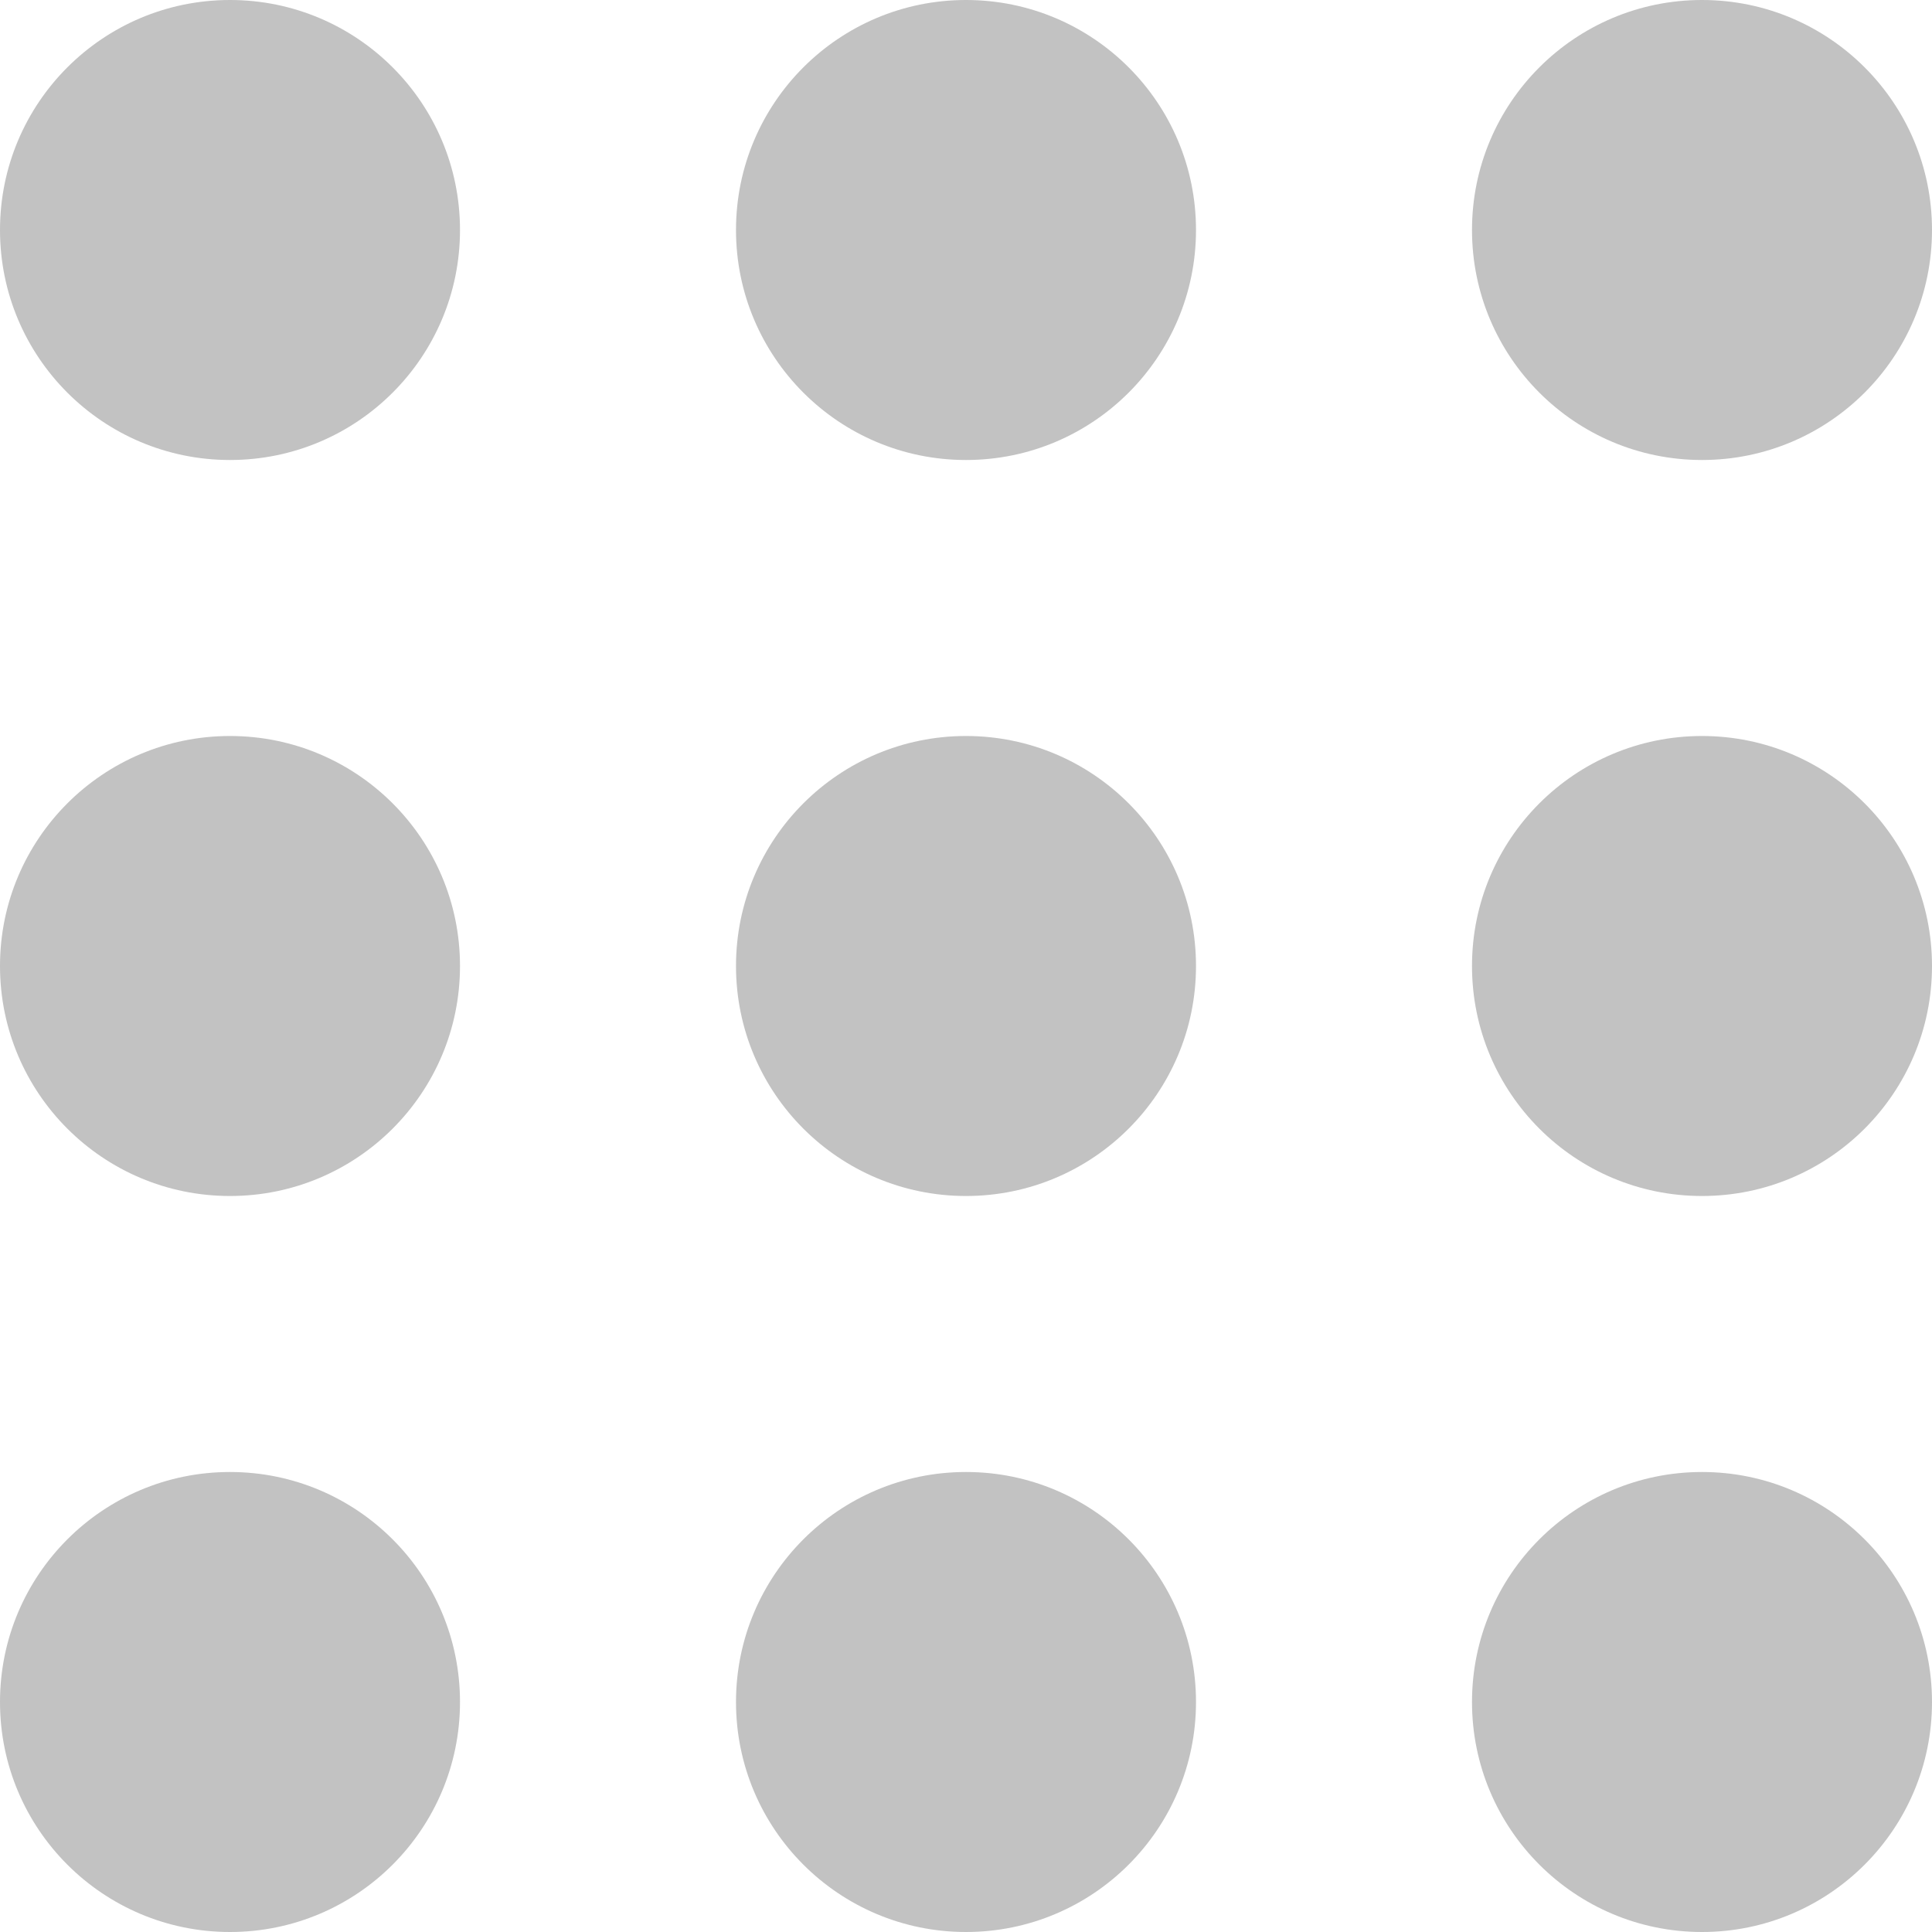
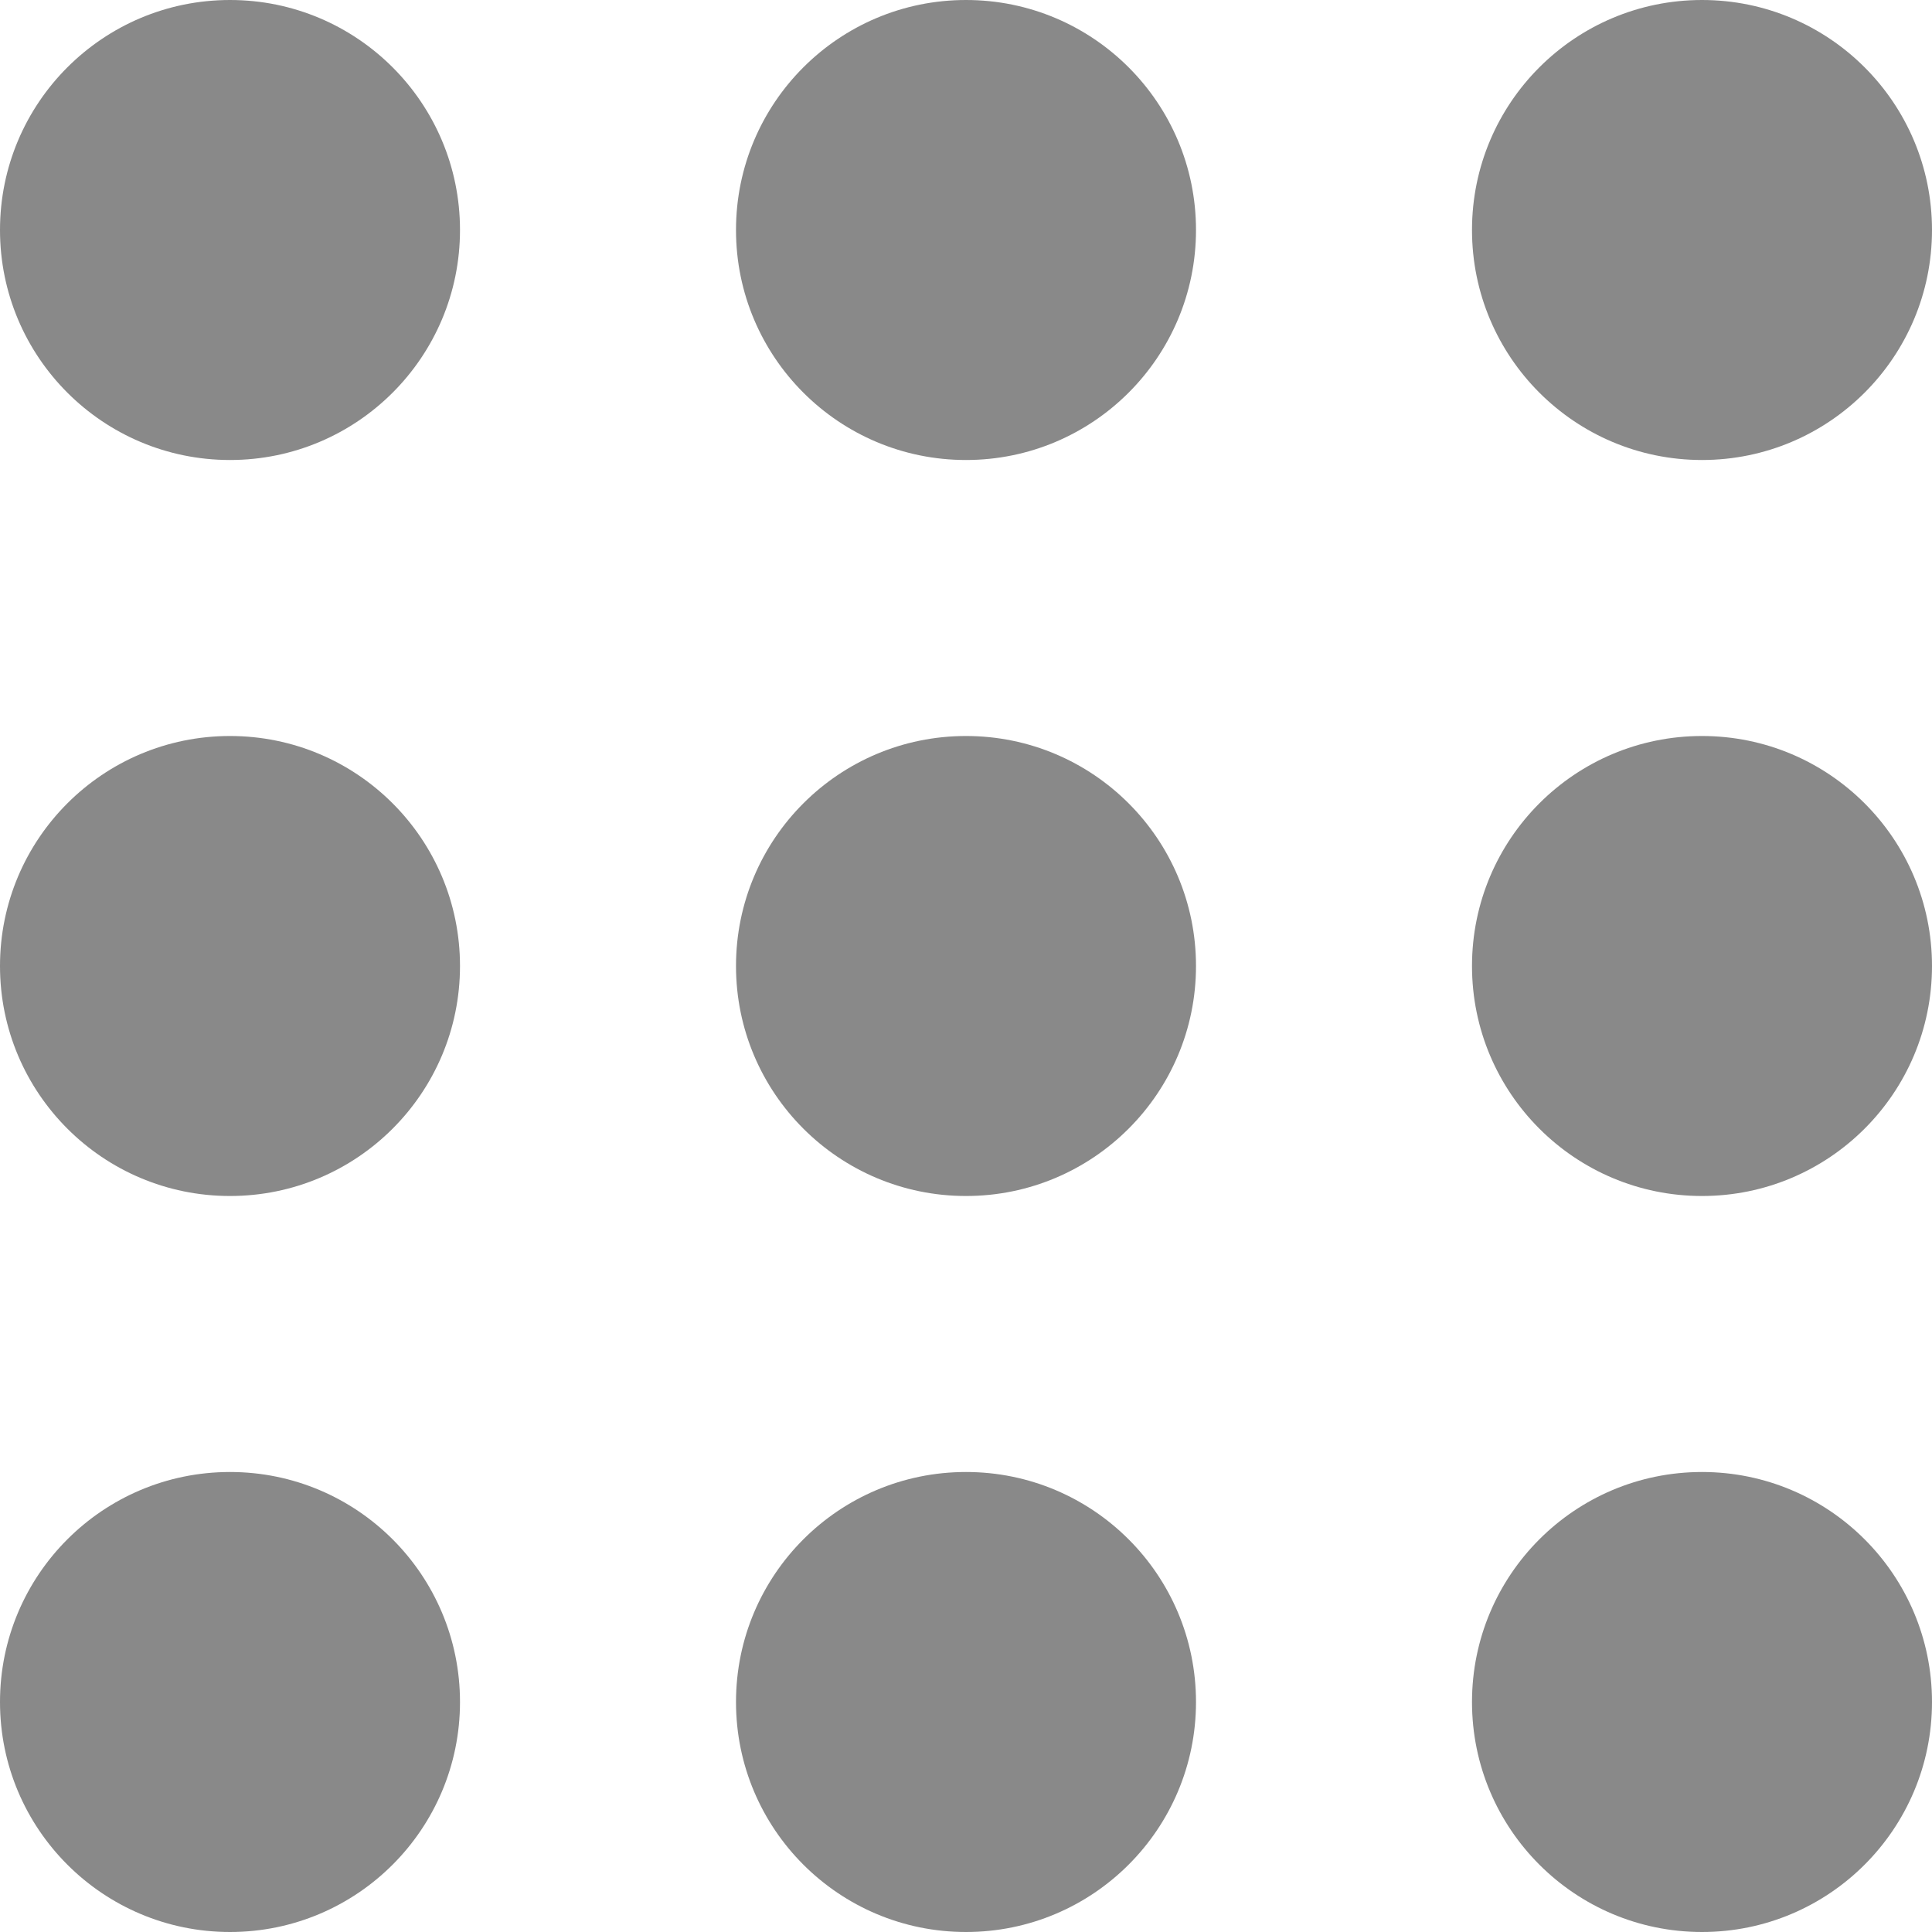
<svg xmlns="http://www.w3.org/2000/svg" width="21" height="21" viewBox="0 0 21 21" fill="none">
-   <path opacity="0.24" fill-rule="evenodd" clip-rule="evenodd" d="M0 2.5C0 3.881 1.119 5 2.5 5C3.881 5 5 3.881 5 2.5C5 1.119 3.881 0 2.5 0C1.119 0 0 1.119 0 2.5ZM2.5 13C1.119 13 0 11.881 0 10.5C0 9.119 1.119 8 2.5 8C3.881 8 5 9.119 5 10.5C5 11.881 3.881 13 2.5 13ZM2.5 21C1.119 21 0 19.881 0 18.5C0 17.119 1.119 16 2.5 16C3.881 16 5 17.119 5 18.5C5 19.881 3.881 21 2.5 21ZM10.5 21C9.119 21 8 19.881 8 18.5C8 17.119 9.119 16 10.5 16C11.881 16 13 17.119 13 18.5C13 19.881 11.881 21 10.5 21ZM16 18.5C16 19.881 17.119 21 18.5 21C19.881 21 21 19.881 21 18.5C21 17.119 19.881 16 18.5 16C17.119 16 16 17.119 16 18.5ZM10.5 13C9.119 13 8 11.881 8 10.5C8 9.119 9.119 8 10.5 8C11.881 8 13 9.119 13 10.5C13 11.881 11.881 13 10.5 13ZM8 2.5C8 3.881 9.119 5 10.5 5C11.881 5 13 3.881 13 2.5C13 1.119 11.881 0 10.5 0C9.119 0 8 1.119 8 2.5ZM18.5 13C17.119 13 16 11.881 16 10.5C16 9.119 17.119 8 18.5 8C19.881 8 21 9.119 21 10.5C21 11.881 19.881 13 18.5 13ZM16 2.5C16 3.881 17.119 5 18.5 5C19.881 5 21 3.881 21 2.5C21 1.119 19.881 0 18.5 0C17.119 0 16 1.119 16 2.5Z" fill="black" />
+   <path fill-rule="evenodd" clip-rule="evenodd" d="M0 2.5C0 3.881 1.119 5 2.5 5C3.881 5 5 3.881 5 2.5C5 1.119 3.881 0 2.5 0C1.119 0 0 1.119 0 2.5ZM2.5 13C1.119 13 0 11.881 0 10.5C0 9.119 1.119 8 2.5 8C3.881 8 5 9.119 5 10.5C5 11.881 3.881 13 2.5 13ZM2.5 21C1.119 21 0 19.881 0 18.5C0 17.119 1.119 16 2.5 16C3.881 16 5 17.119 5 18.5C5 19.881 3.881 21 2.5 21ZM10.5 21C9.119 21 8 19.881 8 18.5C8 17.119 9.119 16 10.5 16C11.881 16 13 17.119 13 18.5C13 19.881 11.881 21 10.5 21ZM16 18.5C16 19.881 17.119 21 18.5 21C19.881 21 21 19.881 21 18.5C21 17.119 19.881 16 18.5 16C17.119 16 16 17.119 16 18.5ZM10.5 13C9.119 13 8 11.881 8 10.5C8 9.119 9.119 8 10.5 8C11.881 8 13 9.119 13 10.5C13 11.881 11.881 13 10.5 13ZM8 2.5C8 3.881 9.119 5 10.5 5C11.881 5 13 3.881 13 2.5C13 1.119 11.881 0 10.5 0C9.119 0 8 1.119 8 2.5ZM18.5 13C17.119 13 16 11.881 16 10.5C16 9.119 17.119 8 18.5 8C19.881 8 21 9.119 21 10.5C21 11.881 19.881 13 18.5 13ZM16 2.5C16 3.881 17.119 5 18.5 5C19.881 5 21 3.881 21 2.5C21 1.119 19.881 0 18.5 0C17.119 0 16 1.119 16 2.5Z" fill="#898989" />
</svg>
